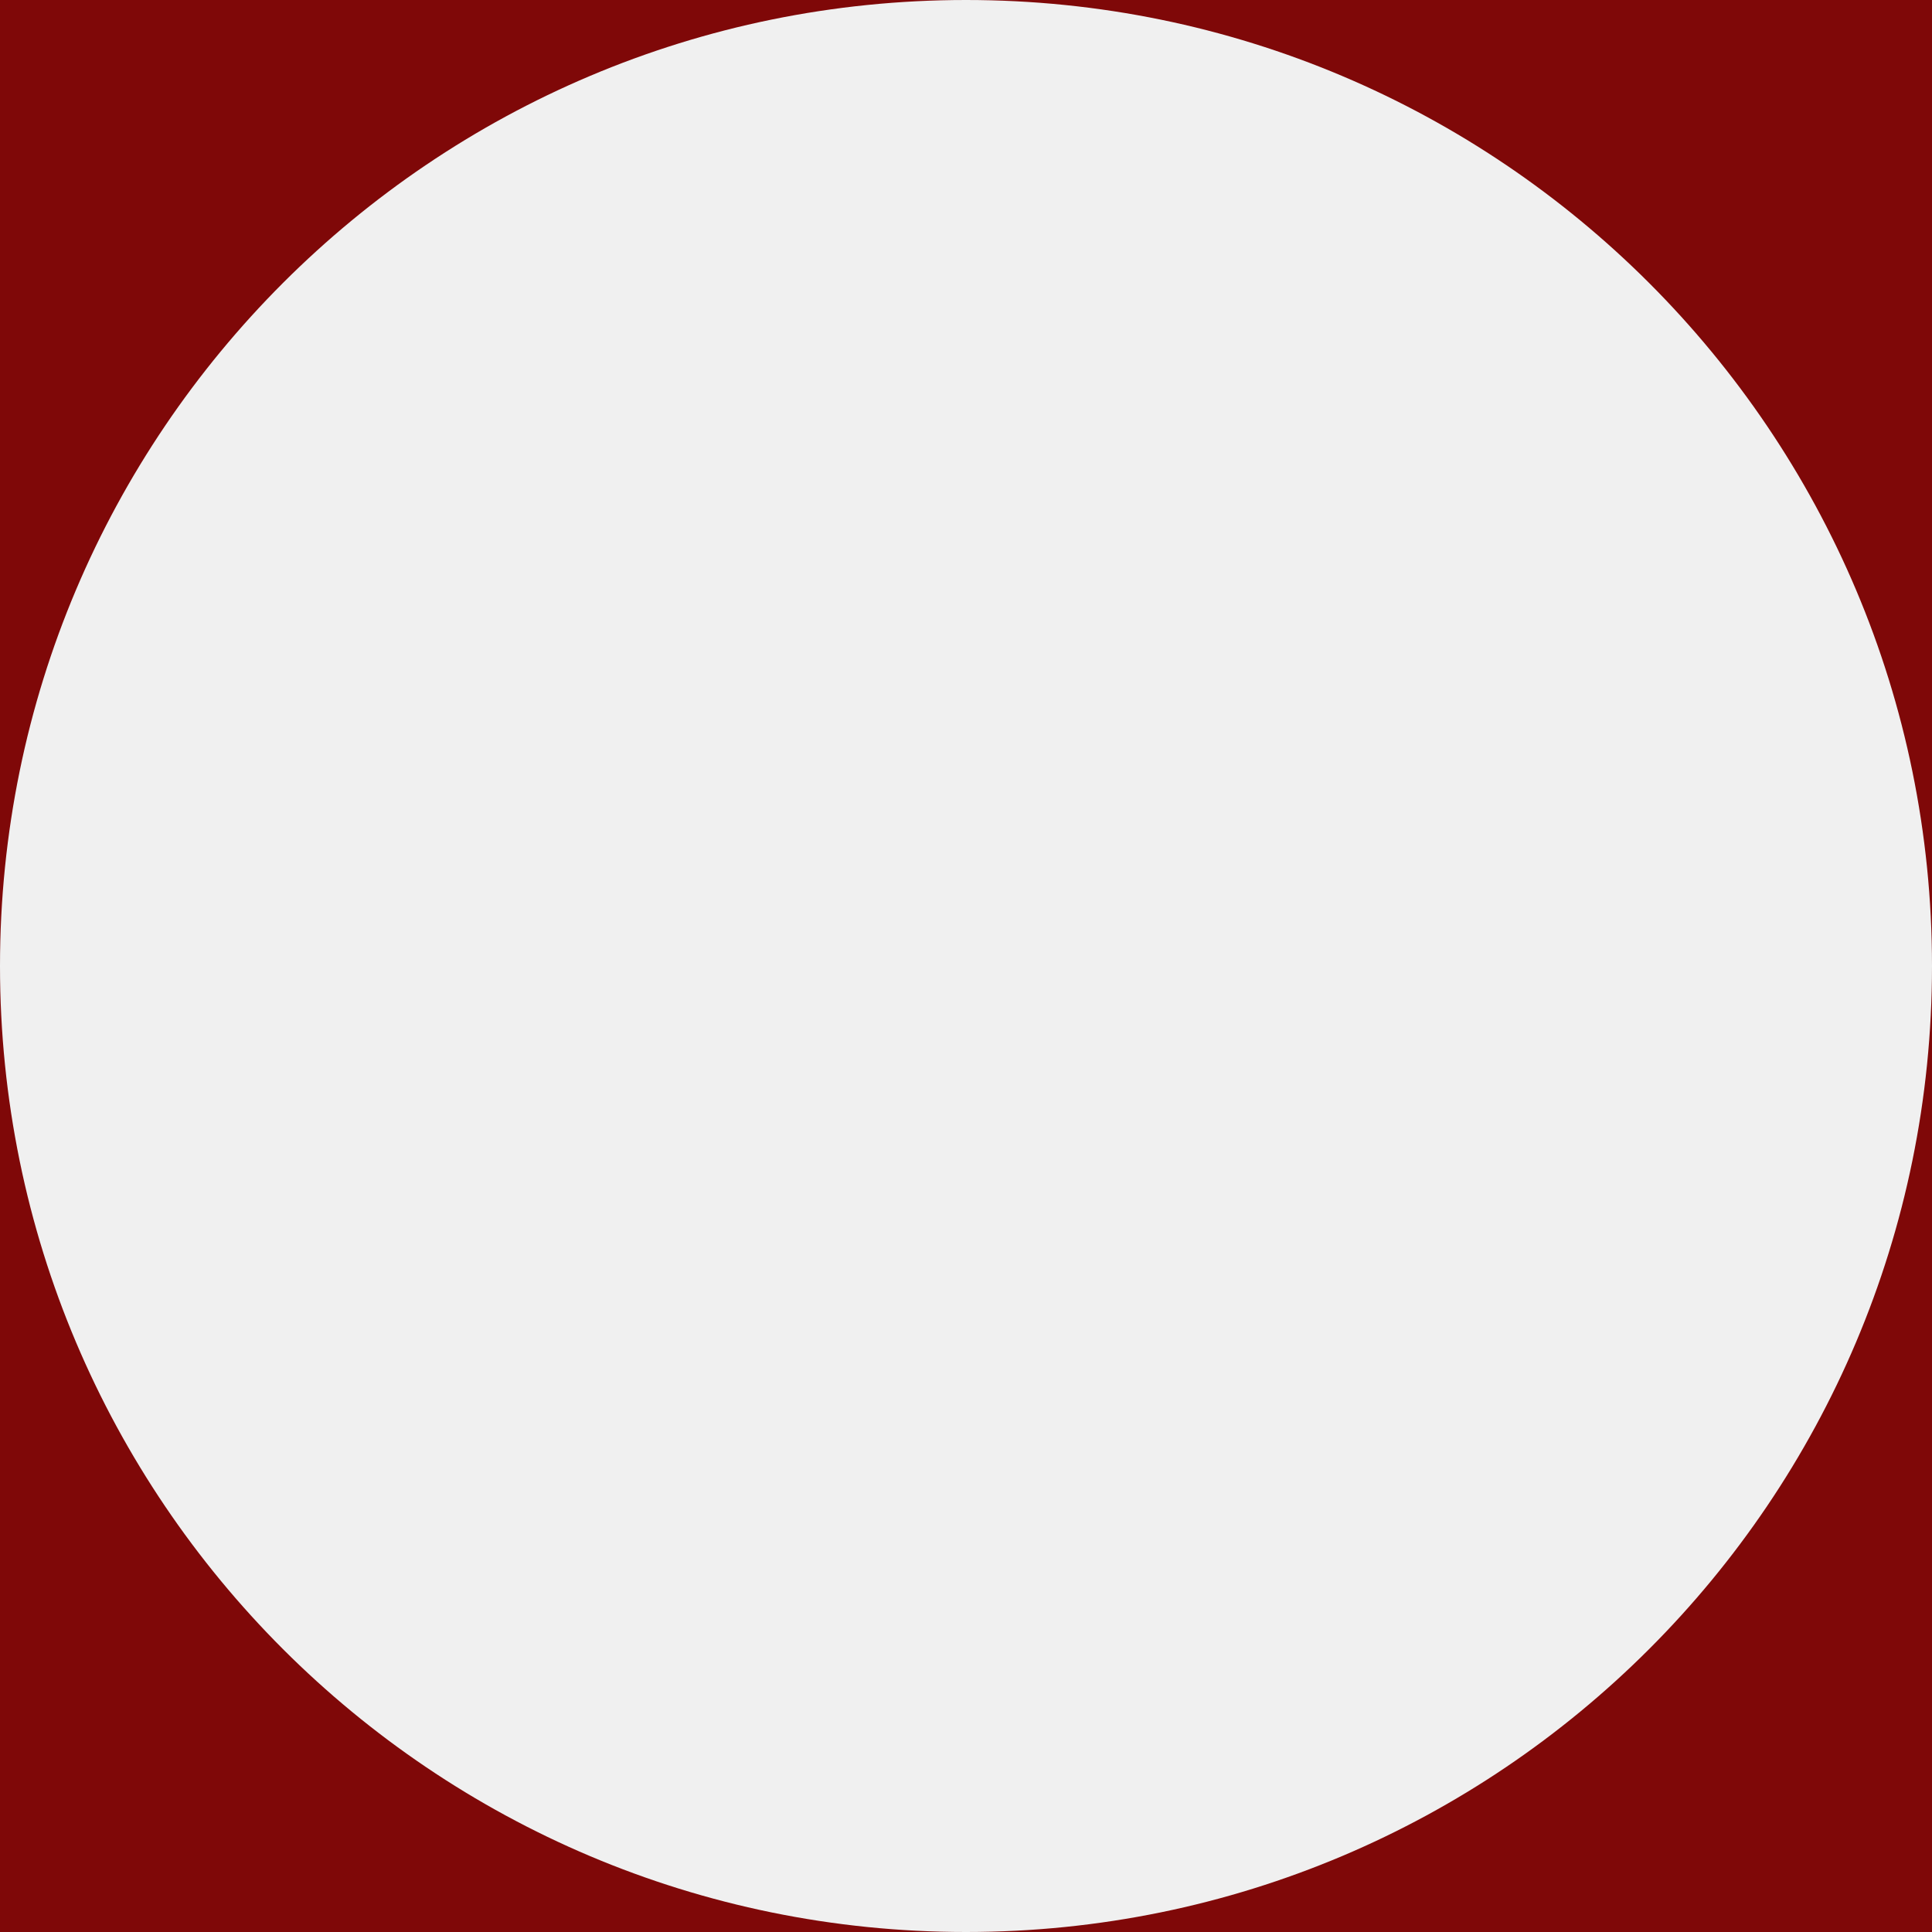
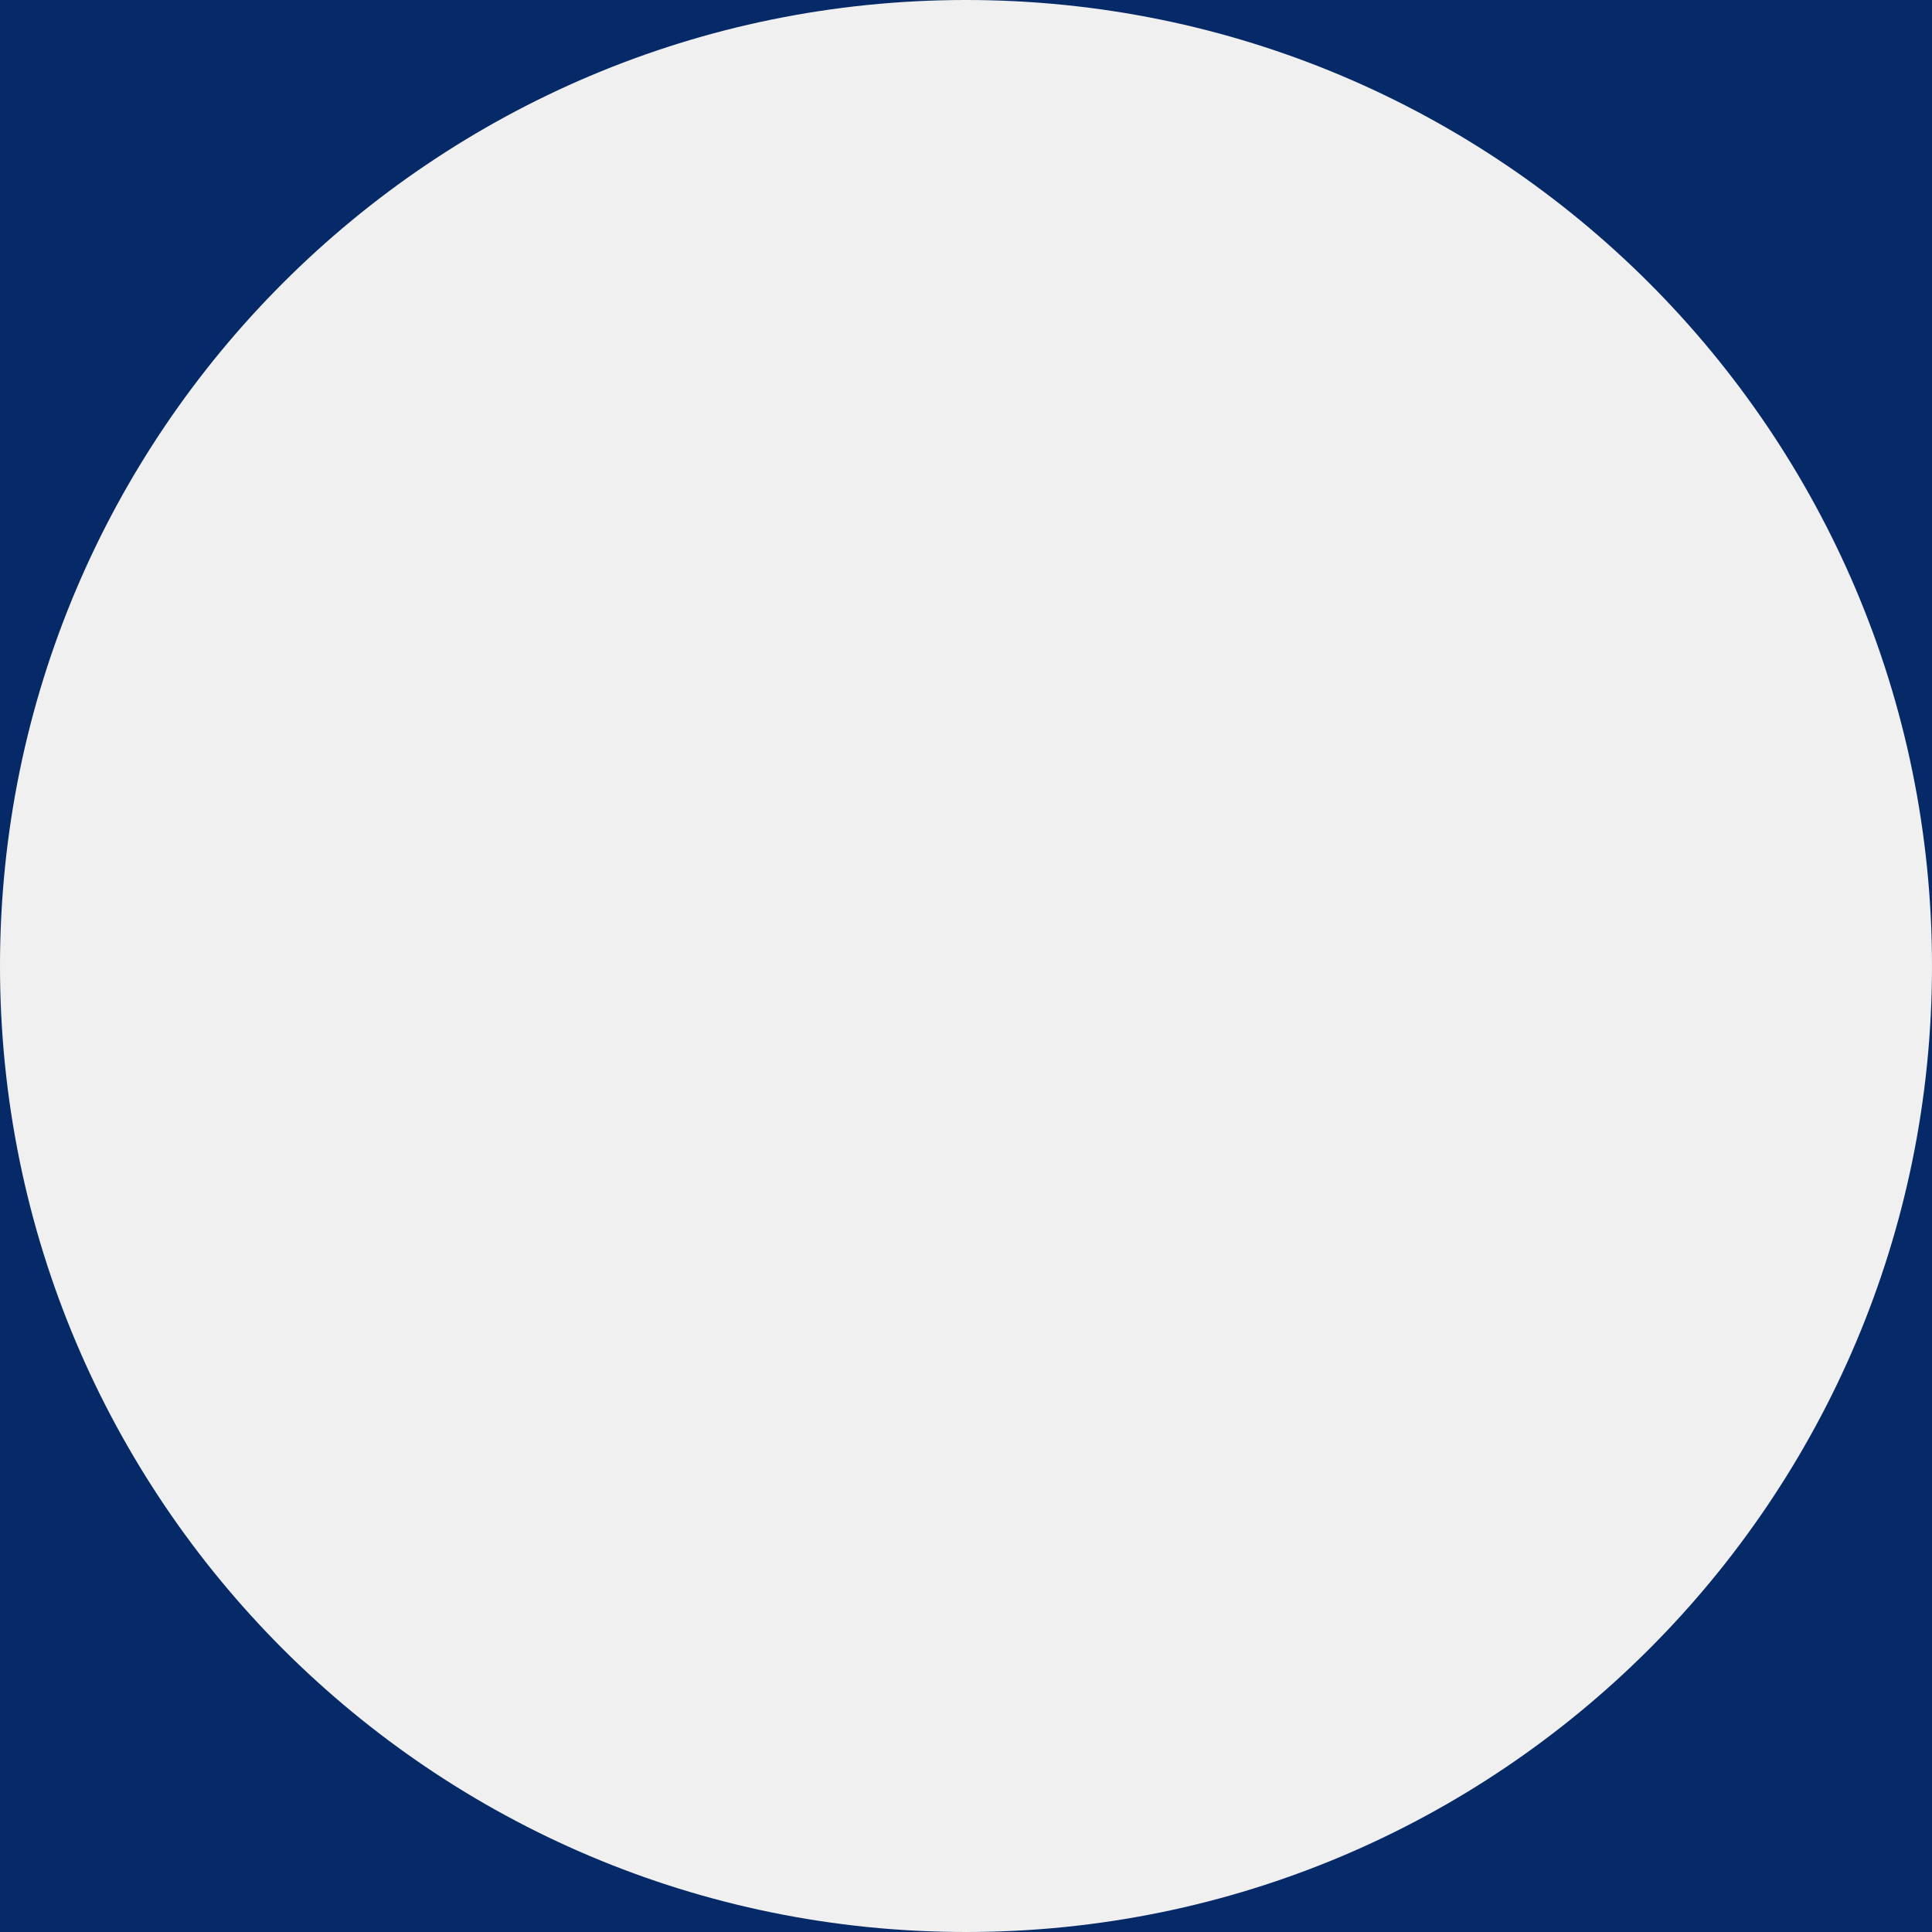
- <svg xmlns="http://www.w3.org/2000/svg" version="1.1" id="Layer_1" x="0px" y="0px" width="500px" height="500px" viewBox="0 0 10 10" enable-background="new 0 0 10 10" xml:space="preserve">
+ <svg xmlns="http://www.w3.org/2000/svg" version="1.1" id="Layer_1" x="0px" y="0px" width="500px" height="500px" viewBox="0 0 10 10" xml:space="preserve">
  <g>
-     <path fill="#7F0808" d="M5,10h5V5C10,7.762,7.762,10,5,10z" />
-     <path fill="#7F0808" d="M5,0c2.762,0,5,2.239,5,5V0H5z" />
-     <path fill="#7F0808" d="M0,5v5h5C2.239,10,0,7.762,0,5z" />
-     <path fill="#7F0808" d="M5,0H0v5C0,2.239,2.239,0,5,0z" />
+     <path fill="#062a68" d="M5,10h5V5C10,7.762,7.762,10,5,10z" />
+     <path fill="#062a68" d="M5,0c2.762,0,5,2.239,5,5V0H5z" />
+     <path fill="#062a68" d="M0,5v5h5C2.239,10,0,7.762,0,5z" />
+     <path fill="#062a68" d="M5,0H0v5C0,2.239,2.239,0,5,0z" />
  </g>
-   <path fill="#FFFFFF" d="M18.333,5.583" />
</svg>
